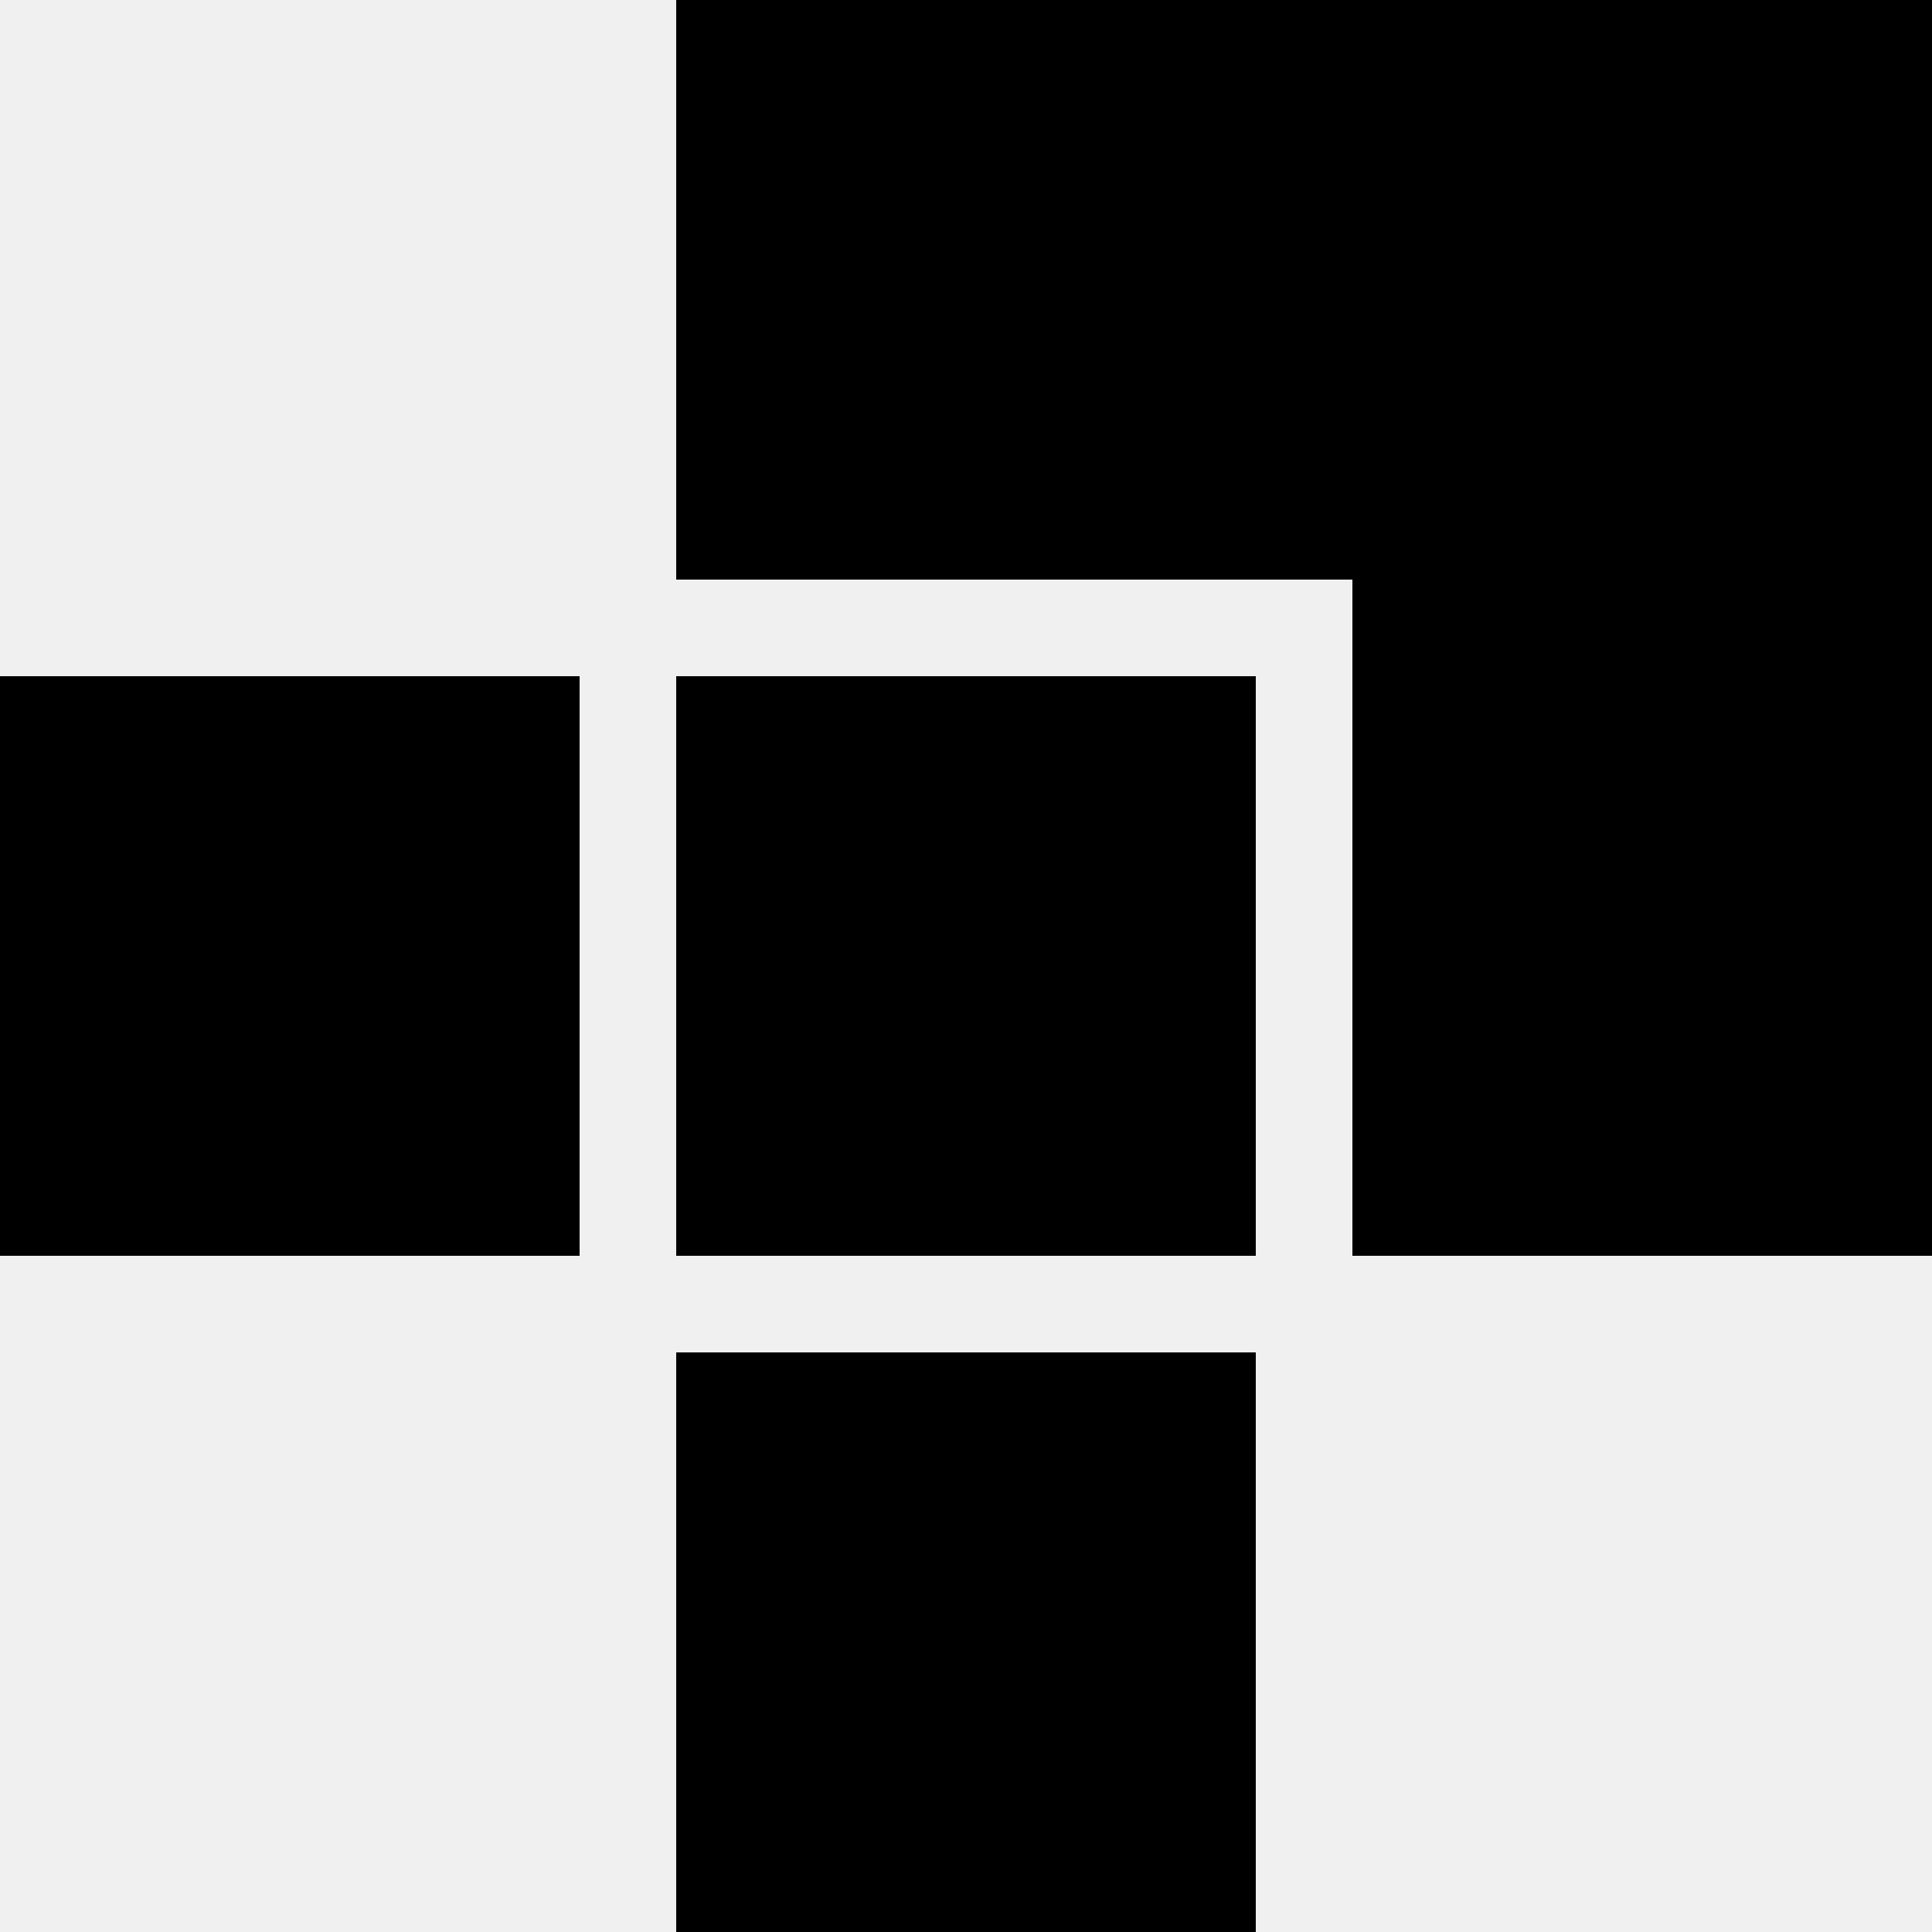
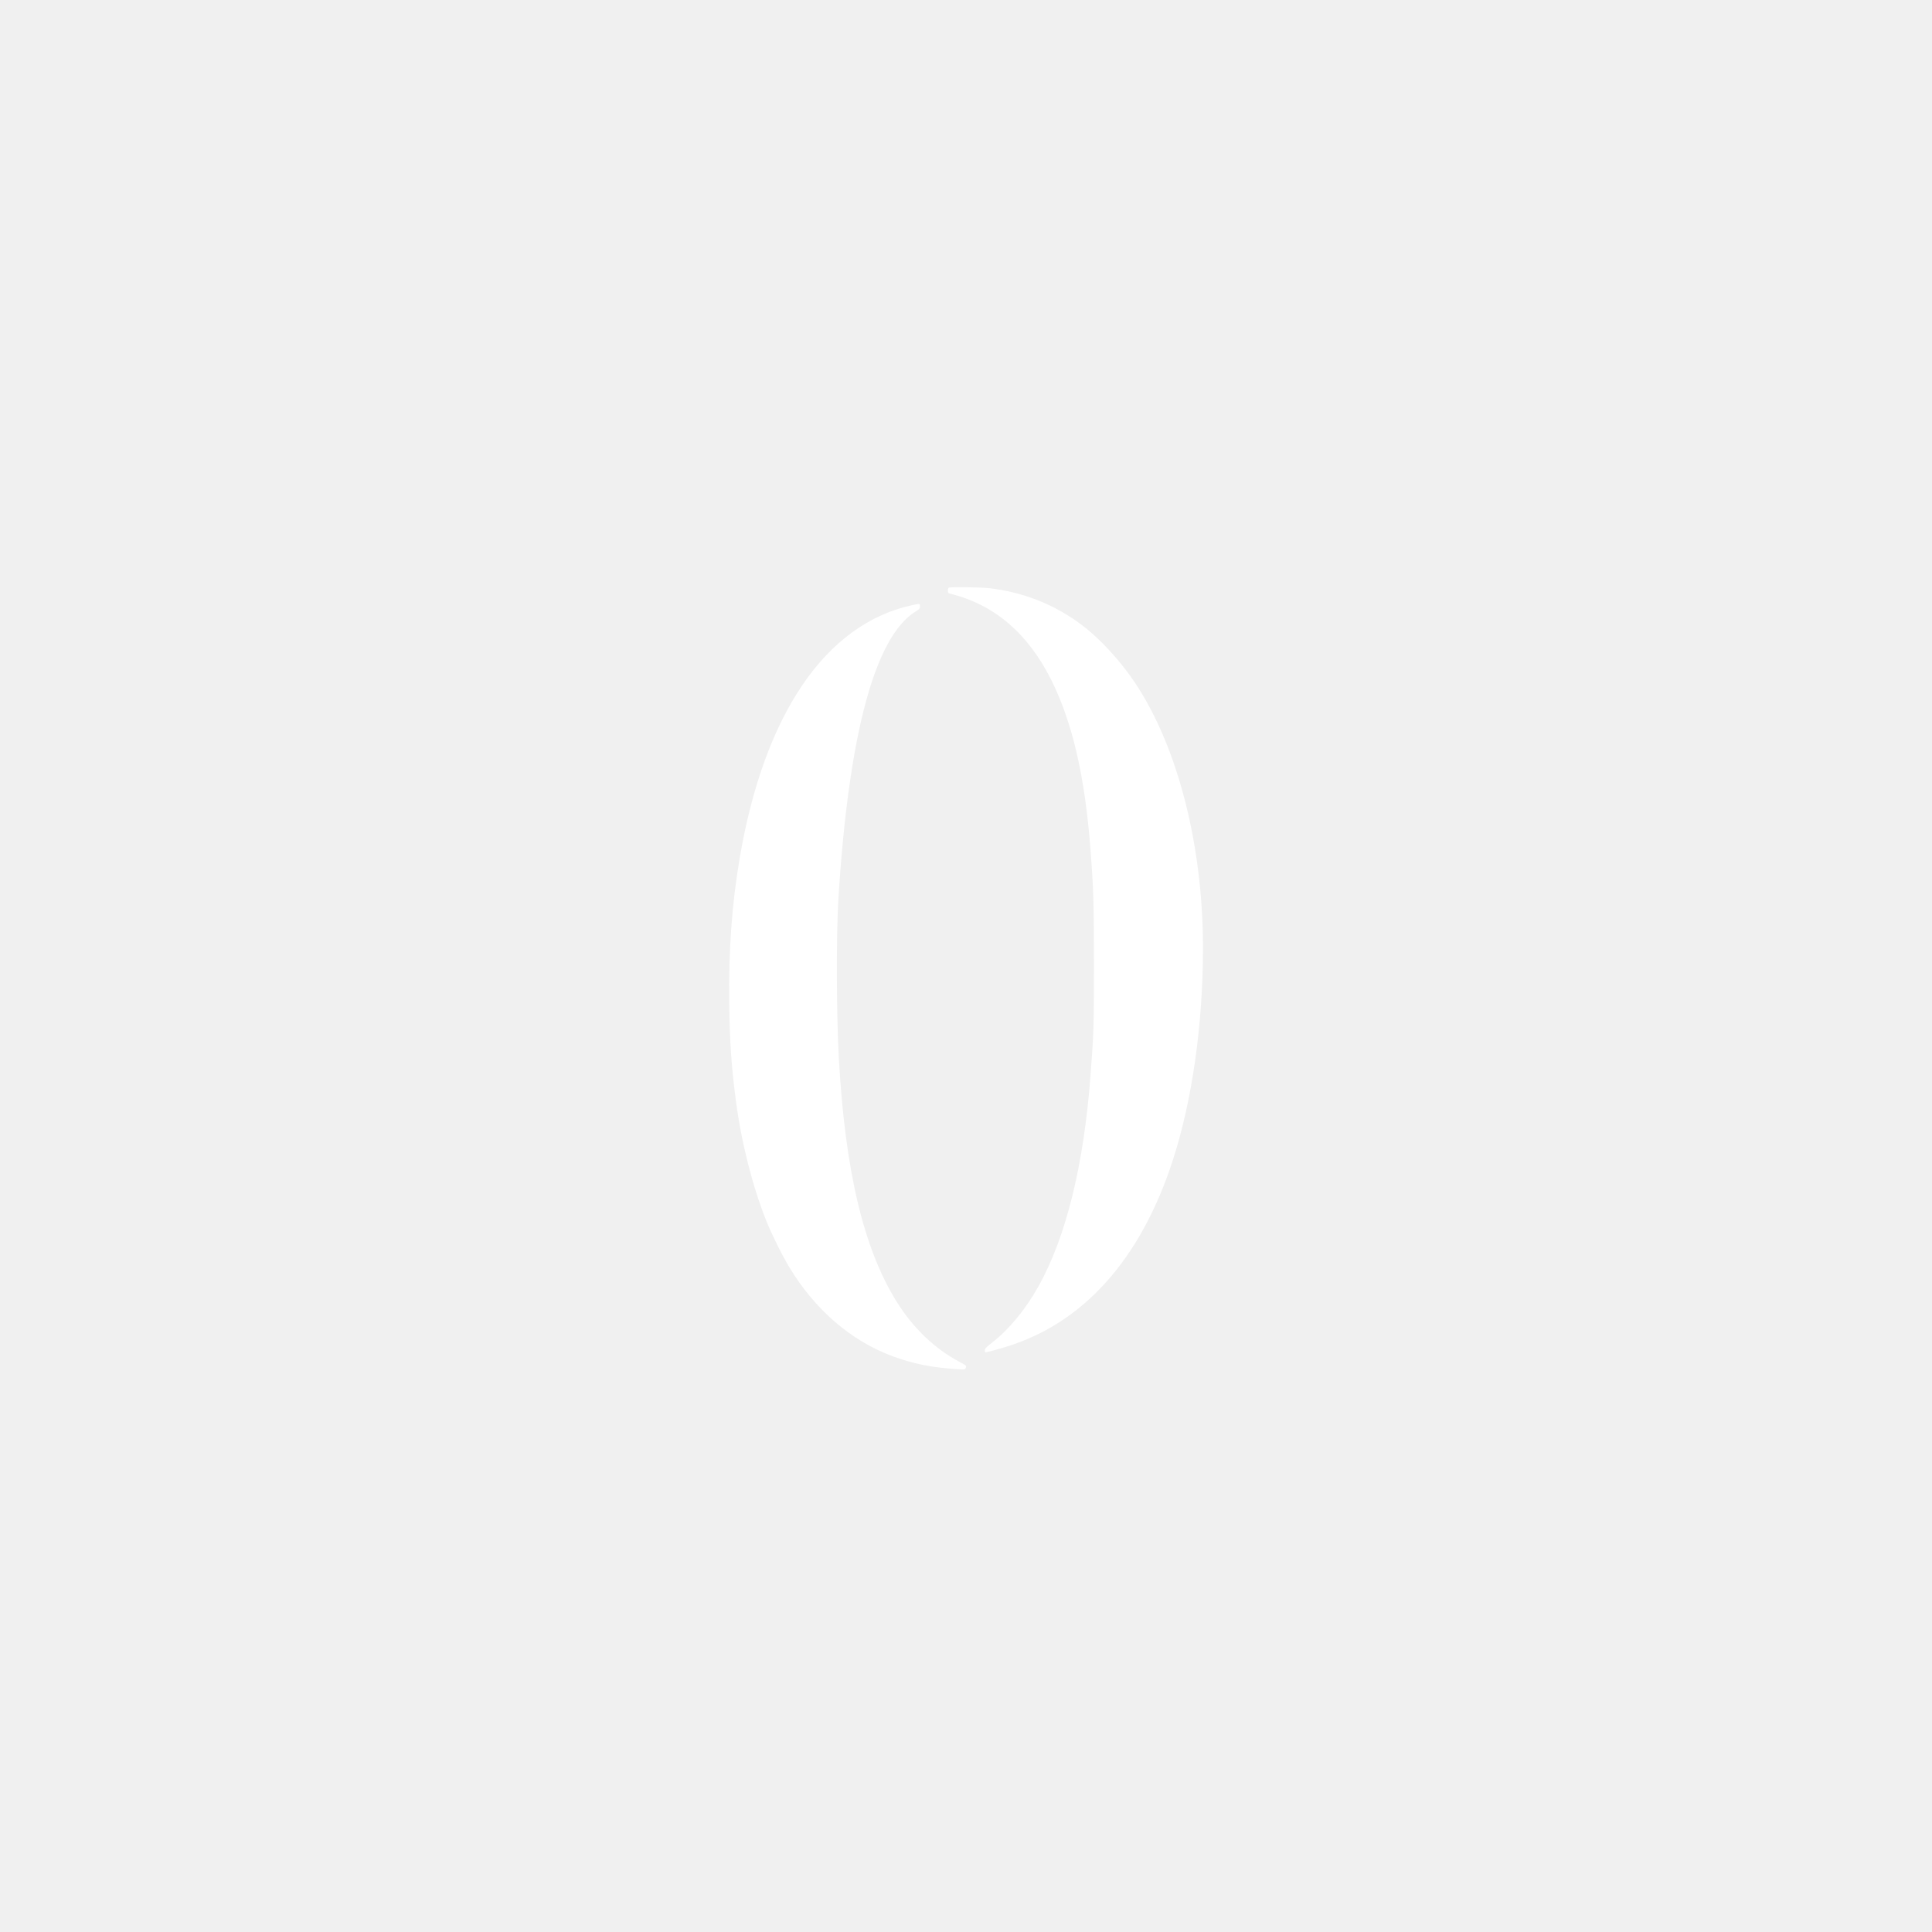
- <svg xmlns="http://www.w3.org/2000/svg" viewBox="0 0 800 800" fill="black">
-   <rect x="280" y="560" width="240" height="240" fill="inherit" />
-   <rect x="280" y="280" width="240" height="240" fill="inherit" />
-   <rect y="280" width="240" height="240" fill="inherit" />
-   <path fill-rule="evenodd" clip-rule="evenodd" d="M560 0H280V240H560V520H800V0H560Z" fill="inherit" />
+ <svg xmlns="http://www.w3.org/2000/svg" version="1.0" viewBox="0 0 2560 2560" preserveAspectRatio="xMidYMid meet">
+   <g transform="translate(0,2560) scale(0.1,-0.1)" fill="#fff" stroke="none">
+     <path d="M12573 17813 c-7 -2 -13 -20 -13 -38 0 -32 3 -35 43 -45 575 -144 1018 -524 1325 -1136 280 -559 447 -1276 521 -2244 40 -515 46 -715 46 -1535 0 -816 -2 -897 -45 -1465 -90 -1194 -325 -2143 -691 -2797 -170 -304 -388 -568 -616 -746 -77 -60 -93 -77 -93 -99 0 -16 3 -28 6 -28 15 0 181 45 284 77 1022 316 1776 1162 2200 2468 257 793 400 1800 400 2815 0 1406 -357 2748 -953 3589 -169 238 -384 472 -582 634 -369 301 -812 487 -1295 543 -117 13 -510 19 -537 7z" />
+     <path d="M12085 17581 c-1146 -249 -1962 -1447 -2285 -3359 -103 -611 -146 -1209 -137 -1917 6 -511 28 -834 88 -1290 71 -544 217 -1123 400 -1585 67 -170 215 -469 310 -625 337 -557 812 -968 1354 -1171 283 -106 539 -157 897 -178 76 -4 77 -4 86 22 8 26 6 29 -92 81 -321 170 -610 448 -824 791 -439 705 -684 1735 -767 3230 -32 581 -35 1624 -6 2105 135 2181 483 3479 1023 3812 52 32 58 39 58 69 0 39 4 38 -105 15z" />
+   </g>
</svg>
